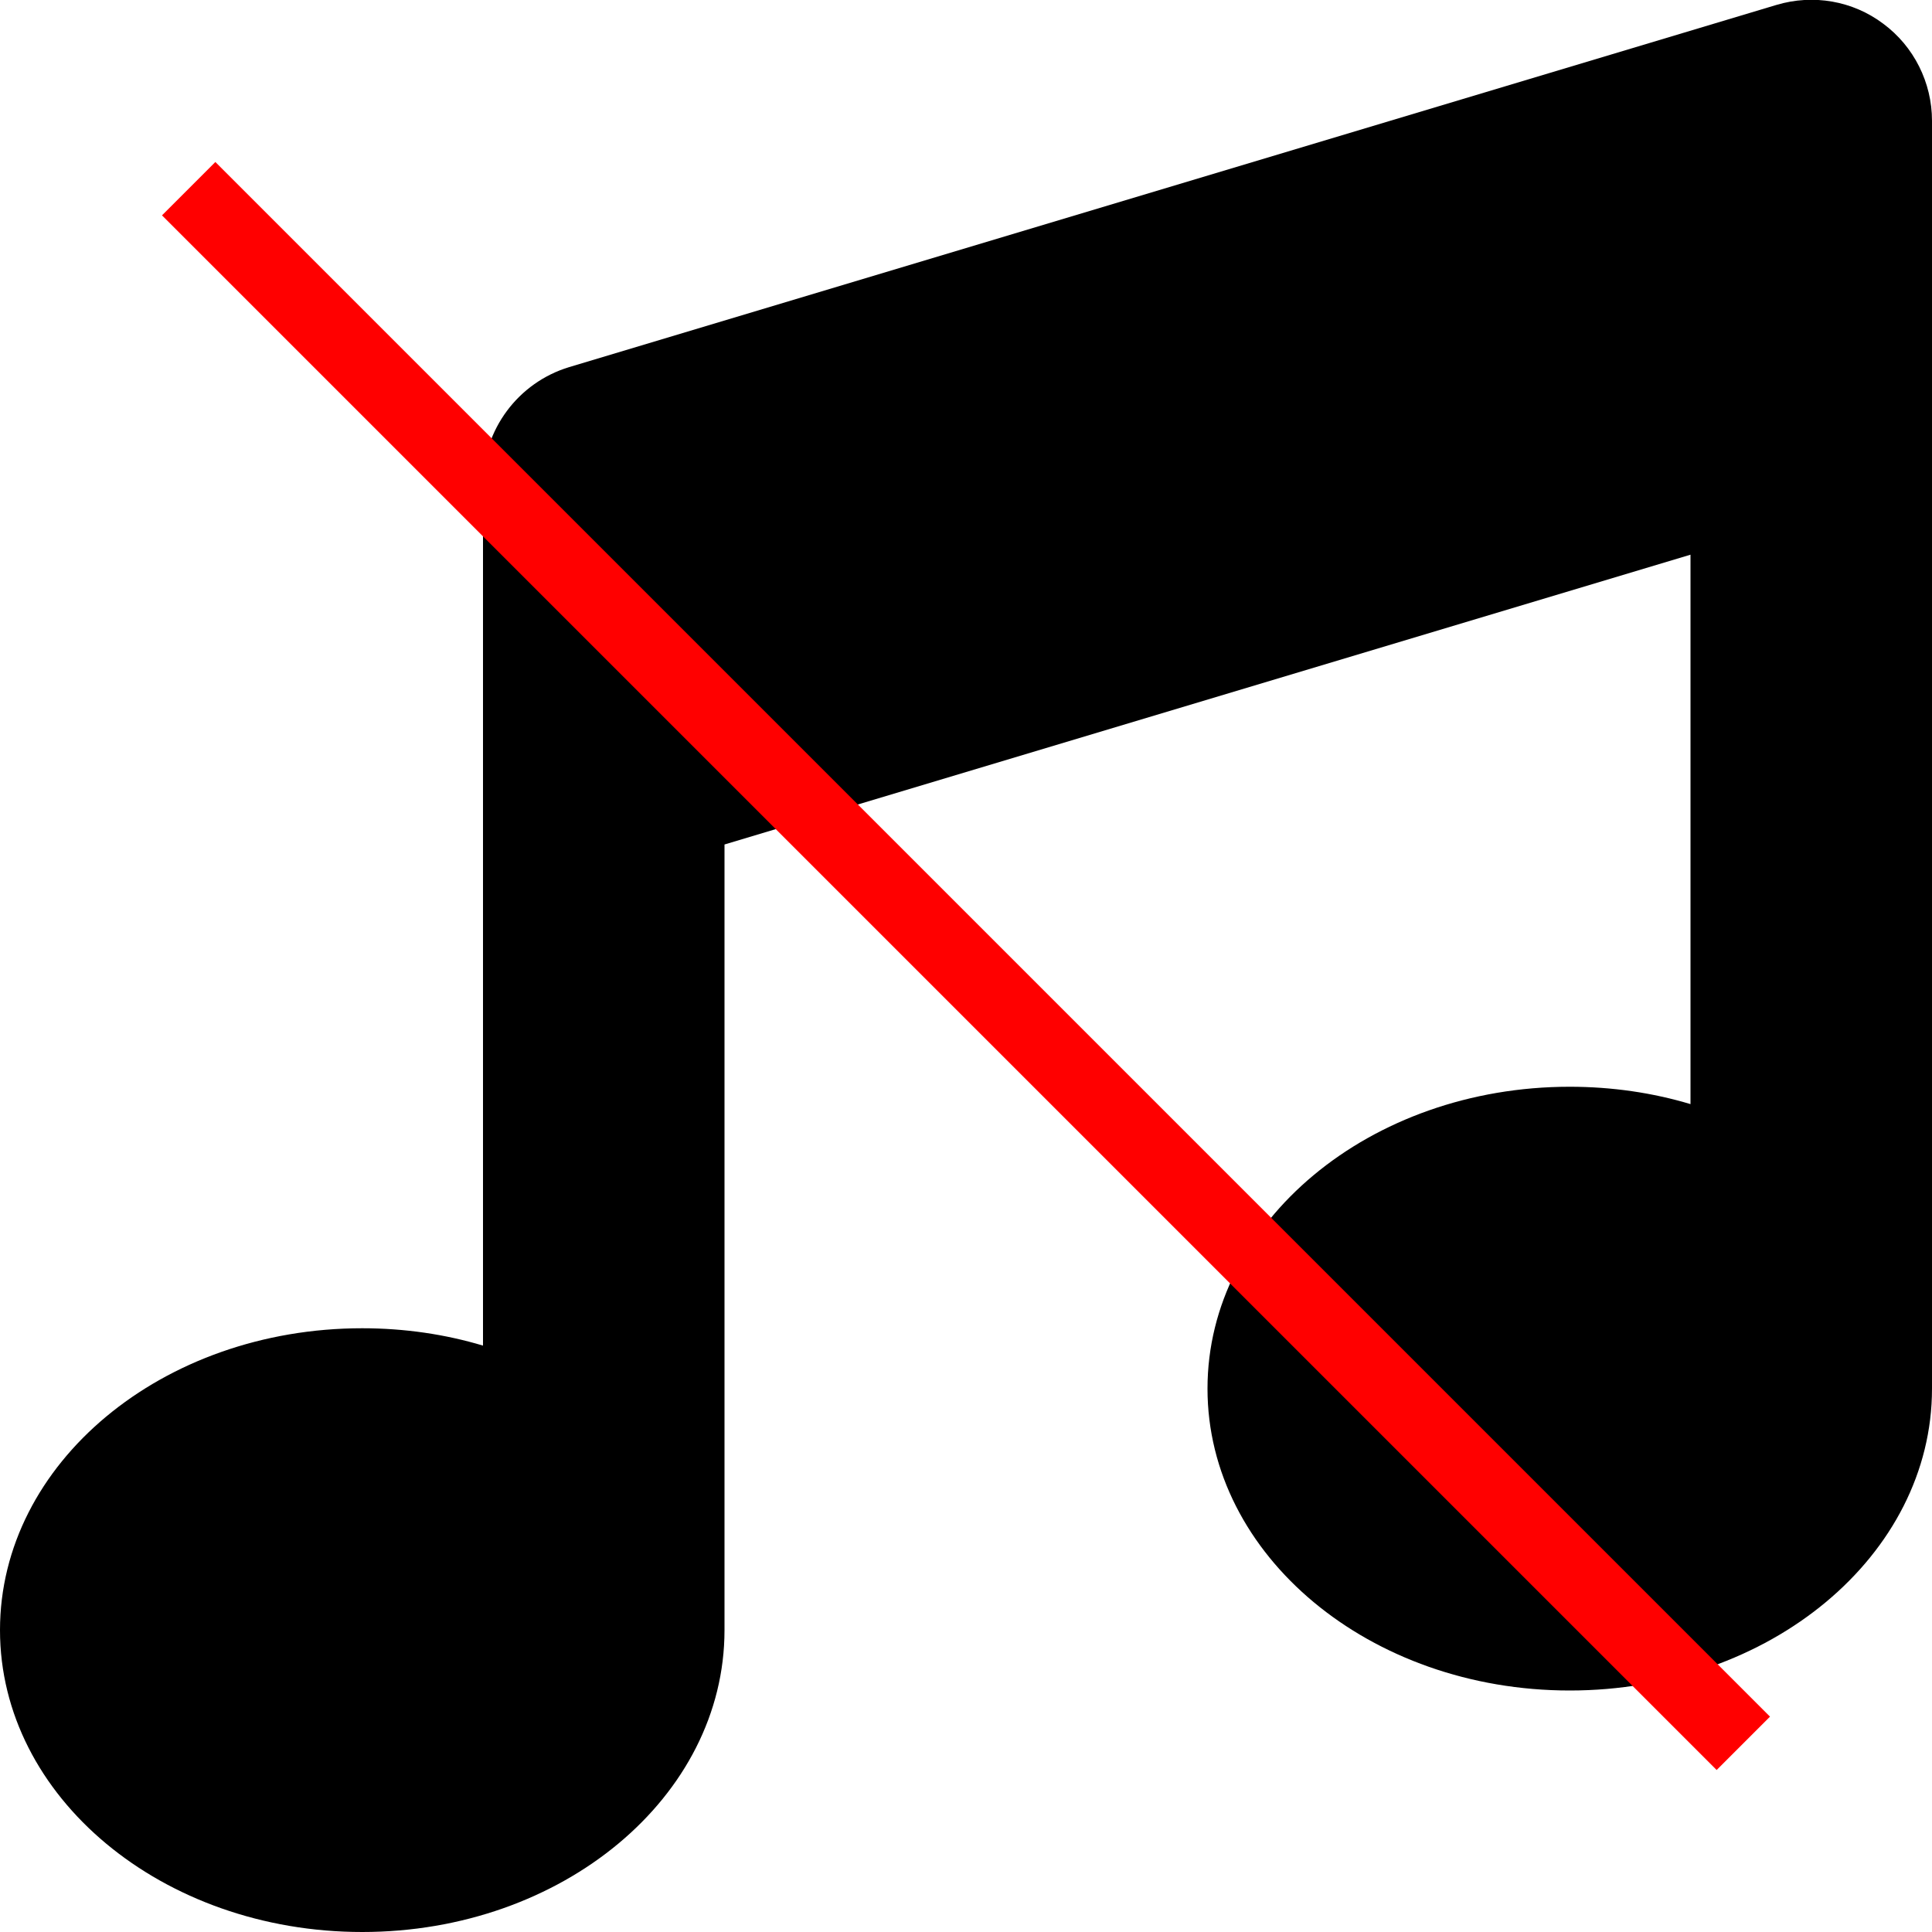
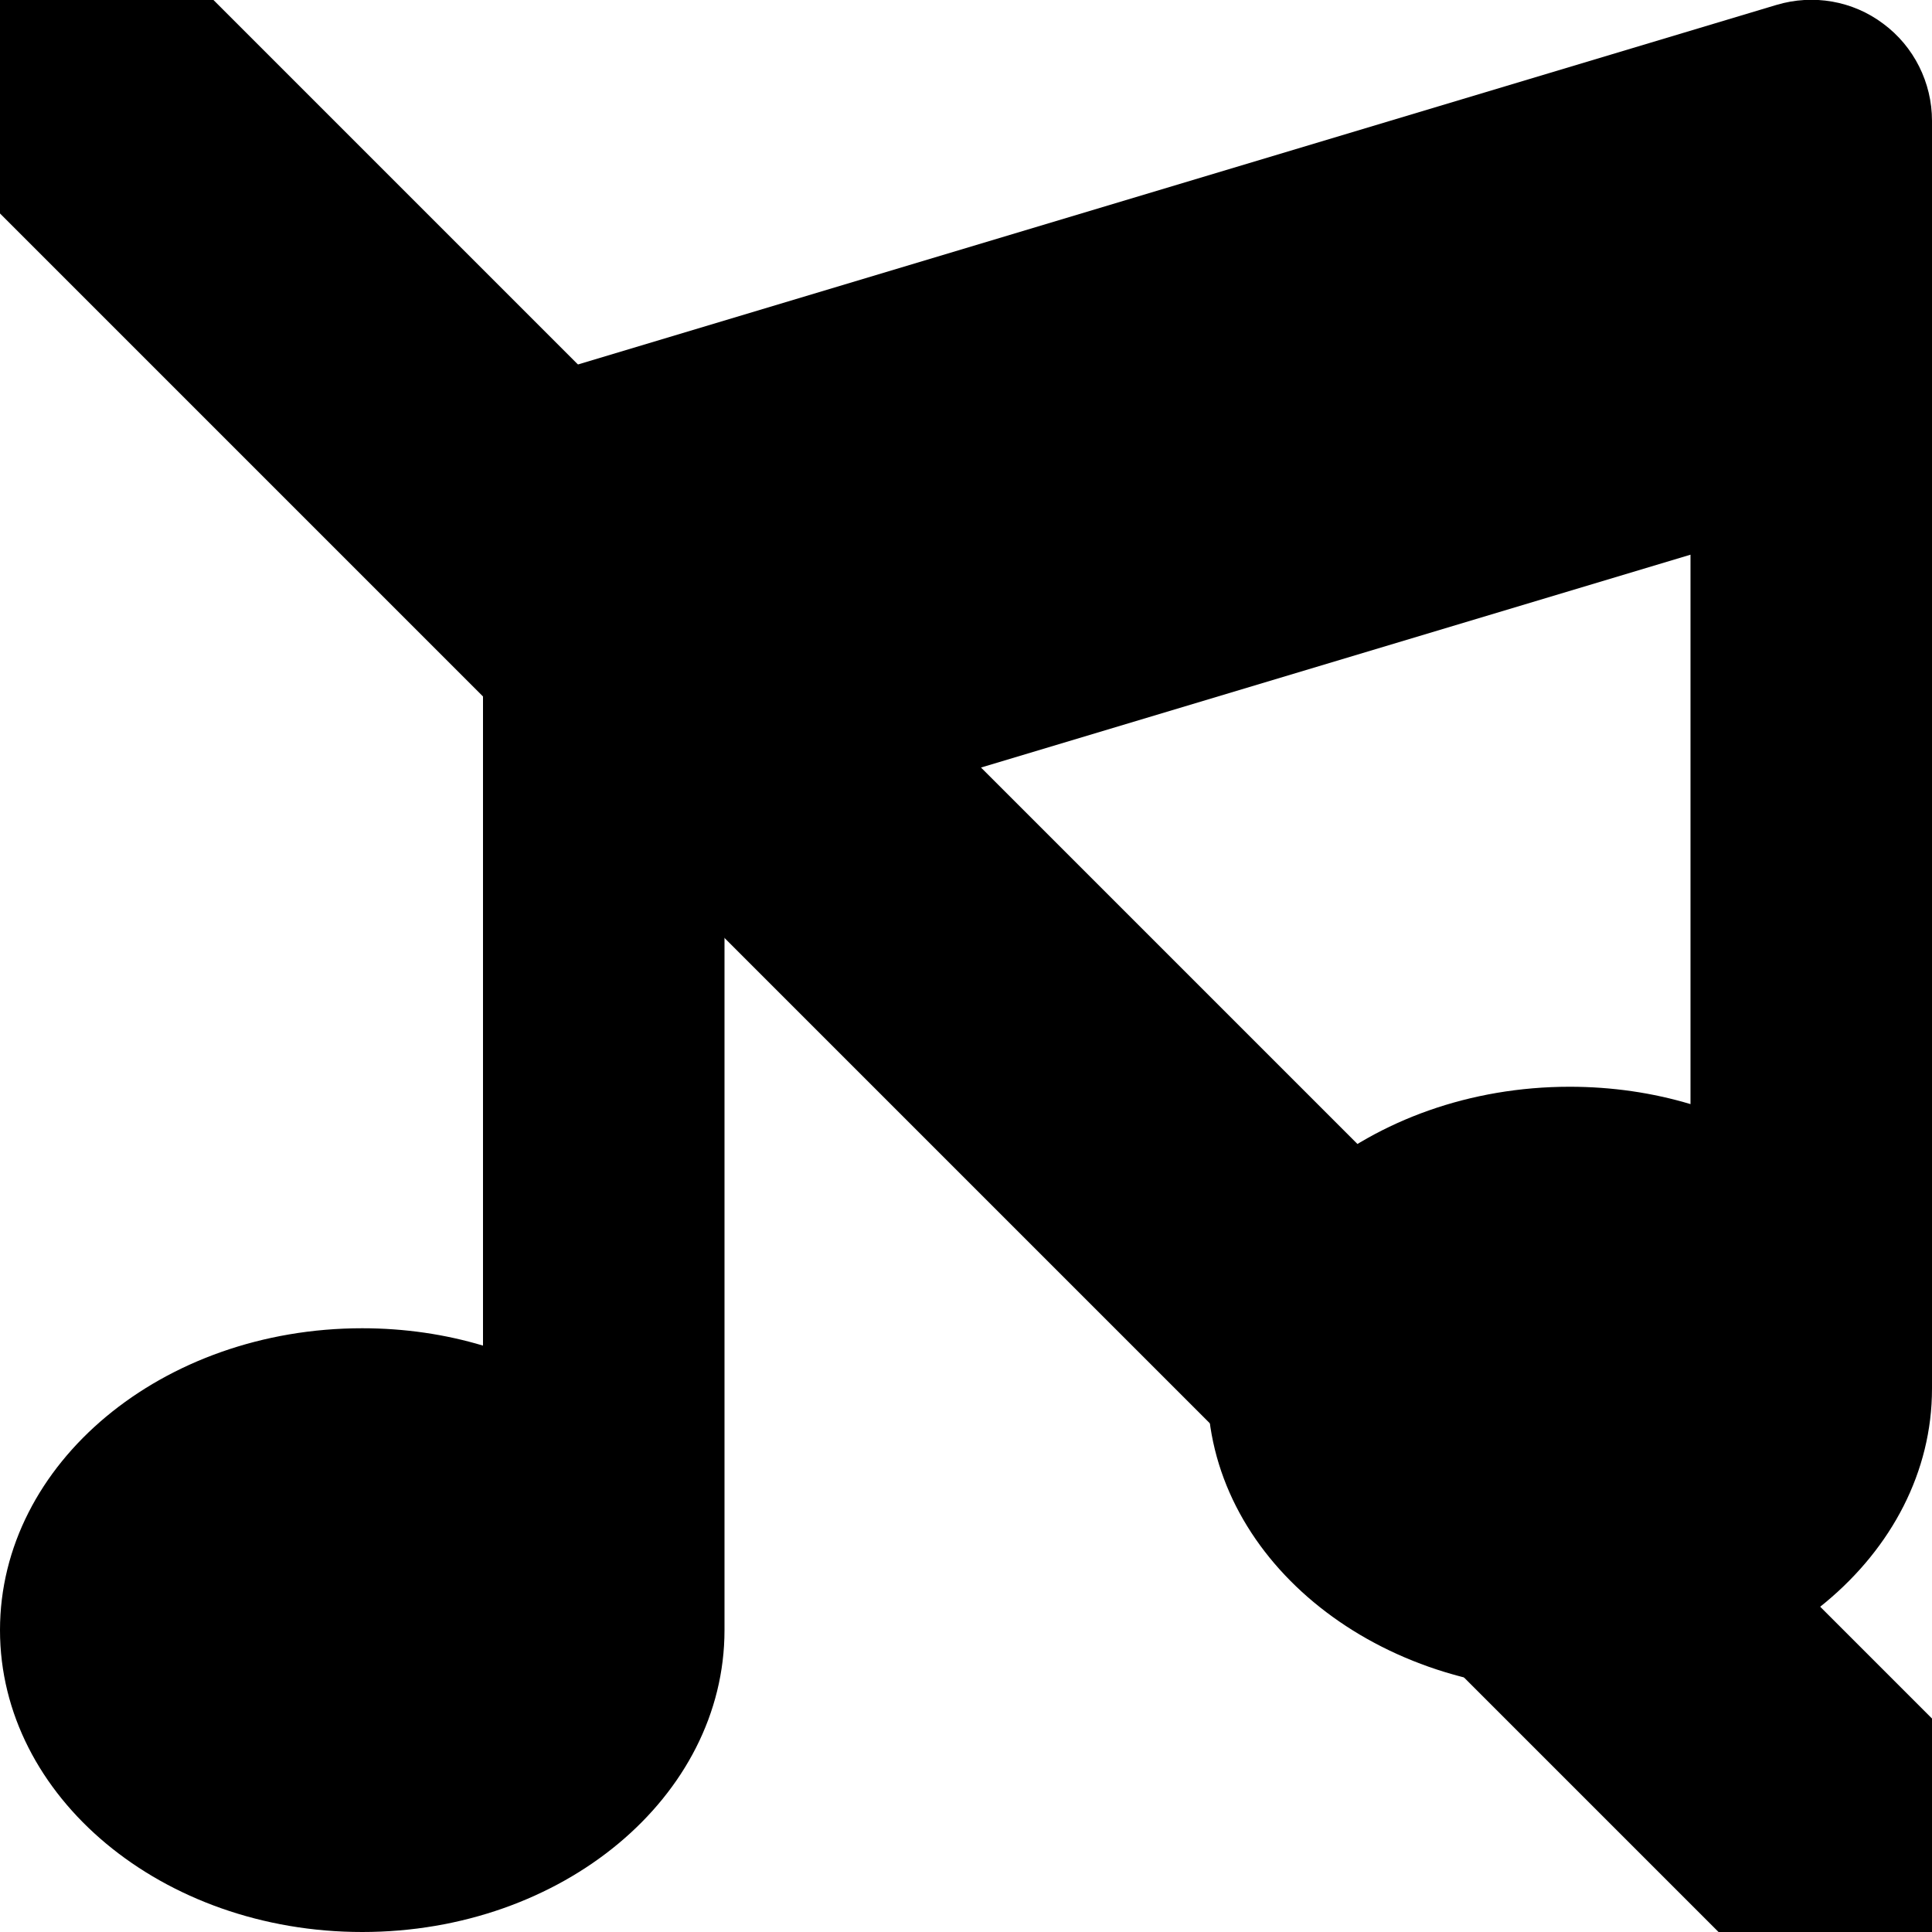
<svg xmlns="http://www.w3.org/2000/svg" viewBox="0 0 512 512" fill="currentColor">
  <path d="M499.1 6.3c8.1 6 12.9 15.6 12.9 25.7l0 72 0 264c0 44.2-43 80-96 80s-96-35.8-96-80s43-80 96-80c11.2 0 22 1.6 32 4.6L448 147 192 223.8 192 432c0 44.2-43 80-96 80s-96-35.8-96-80s43-80 96-80c11.2 0 22 1.6 32 4.6L128 200l0-72c0-14.1 9.3-26.6 22.8-30.7l320-96c9.7-2.9 20.2-1.1 28.3 5z" />
-   <line x1="50" y1="50" x2="462" y2="462" stroke="red" stroke-width="20" />
+   <line x1="0" y1="0" x2="512" y2="512" stroke="black" stroke-width="80" />
</svg>
